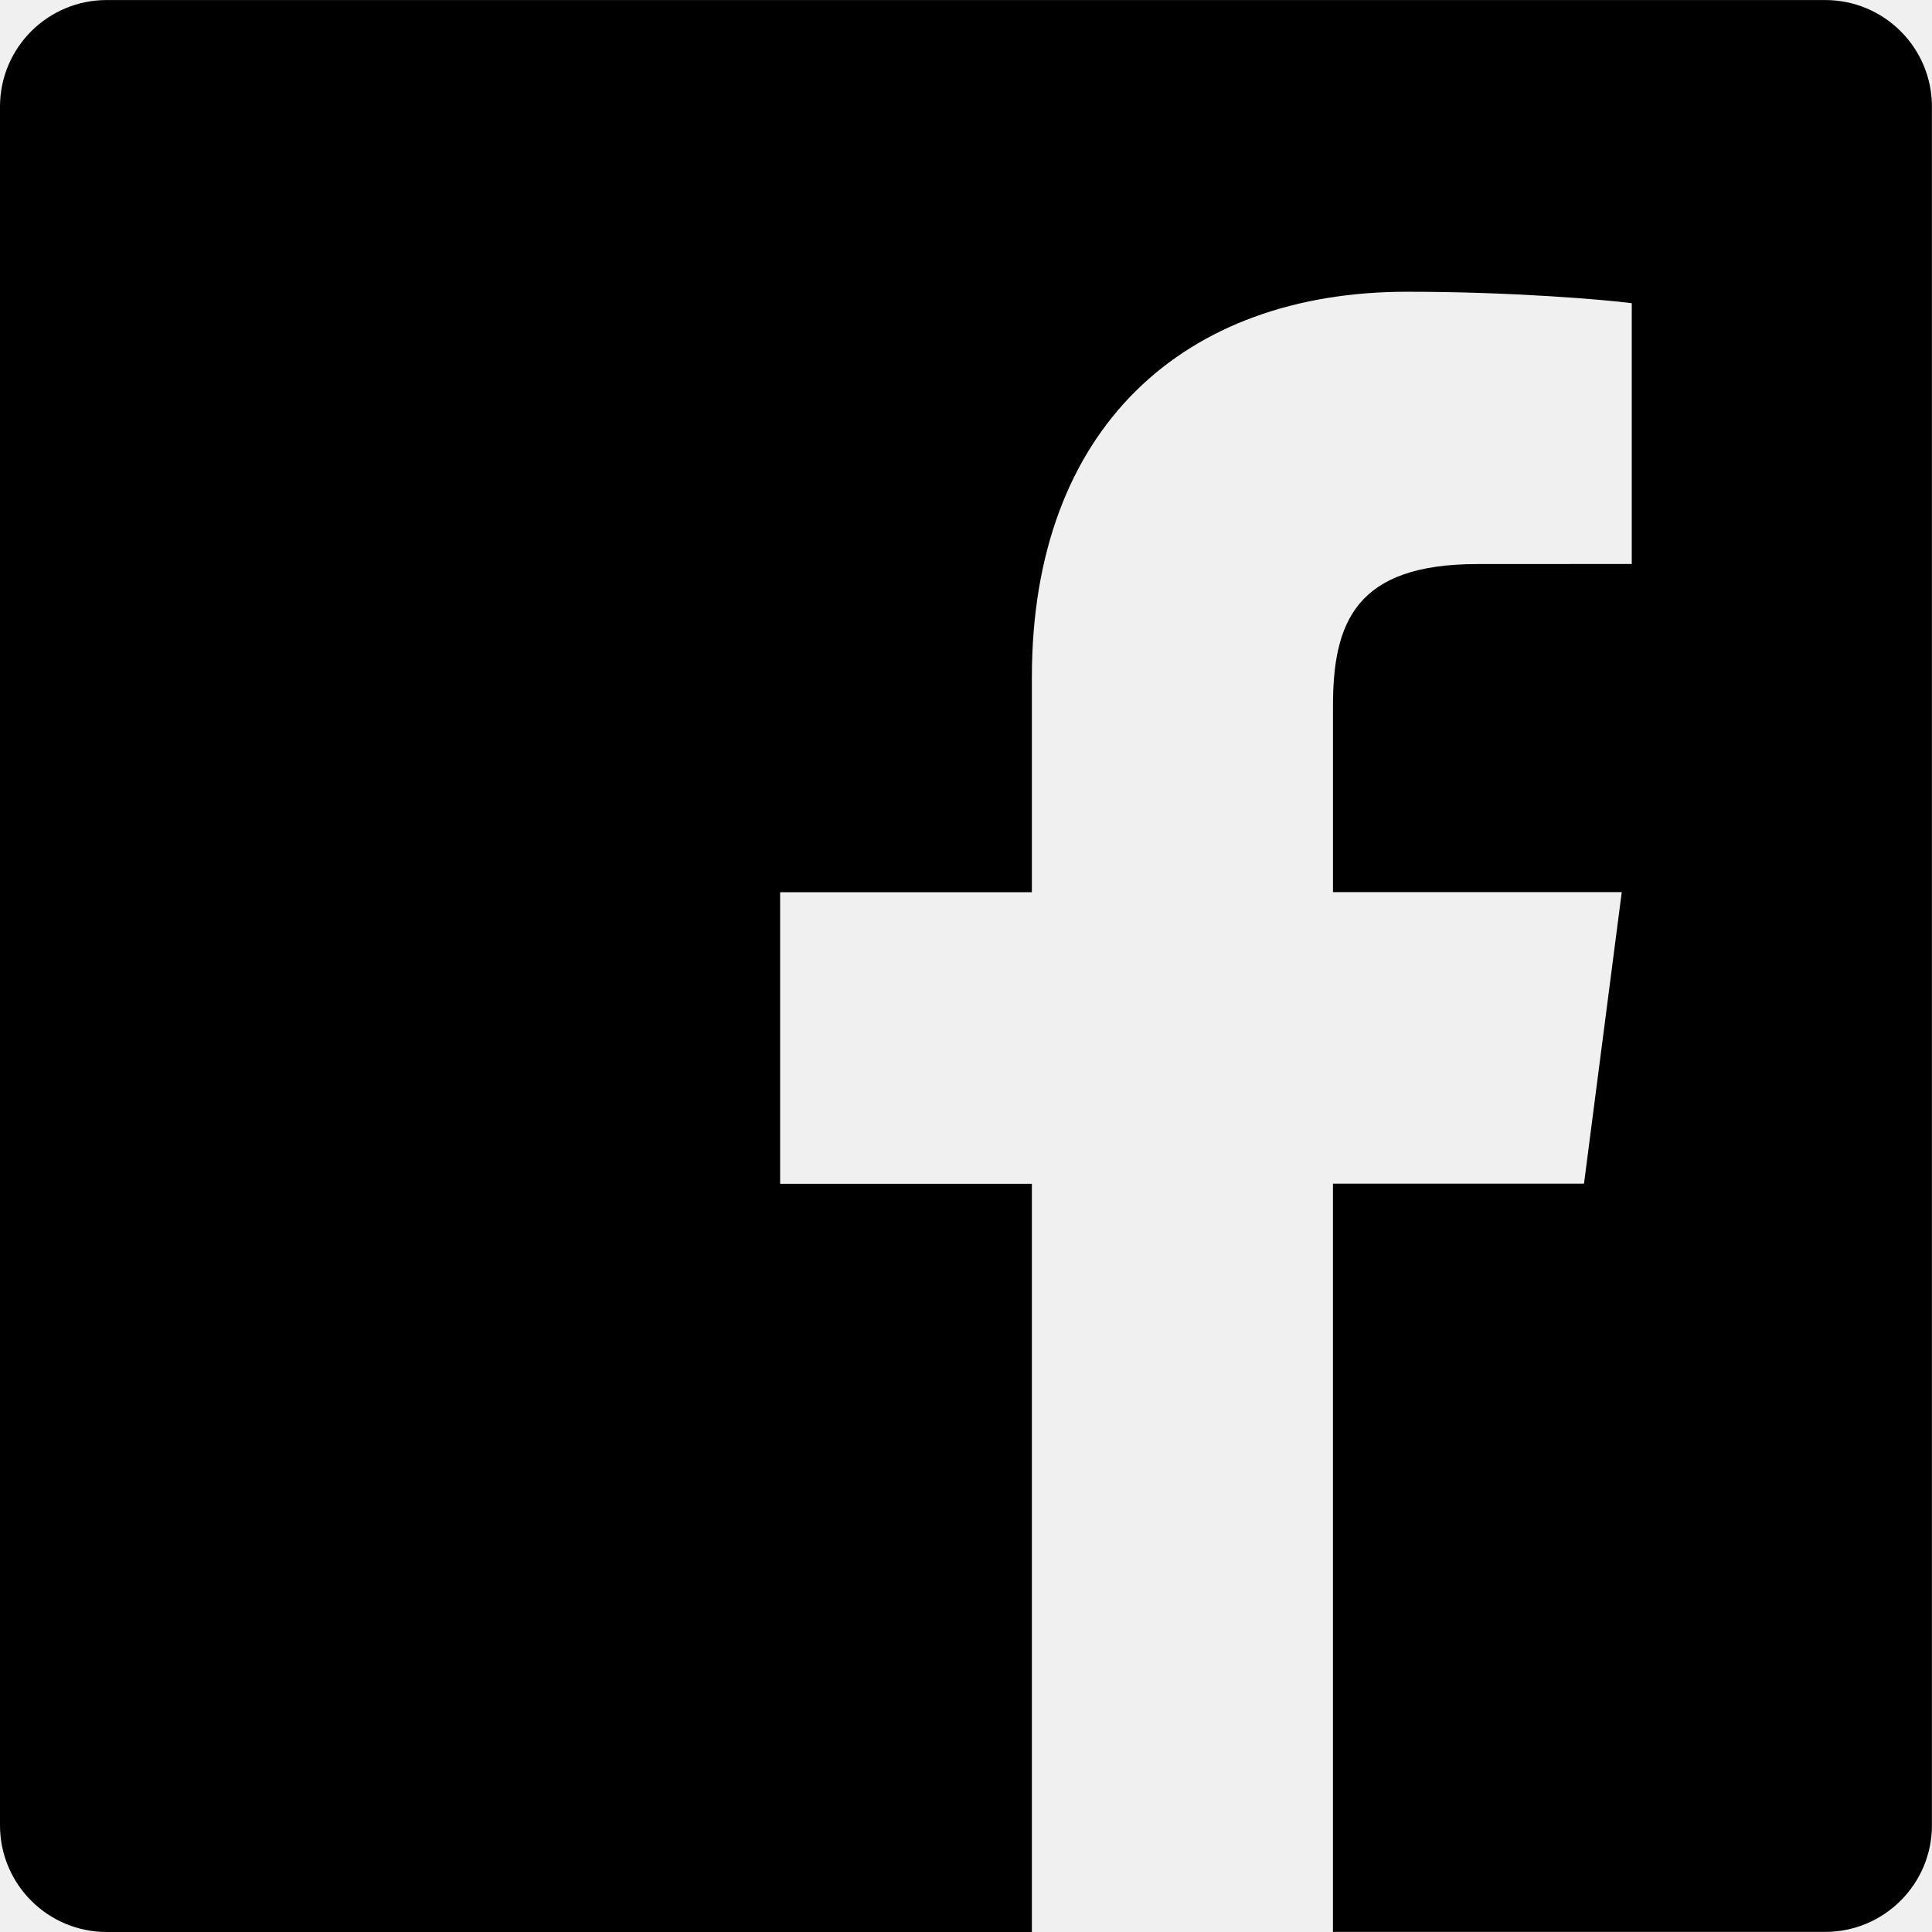
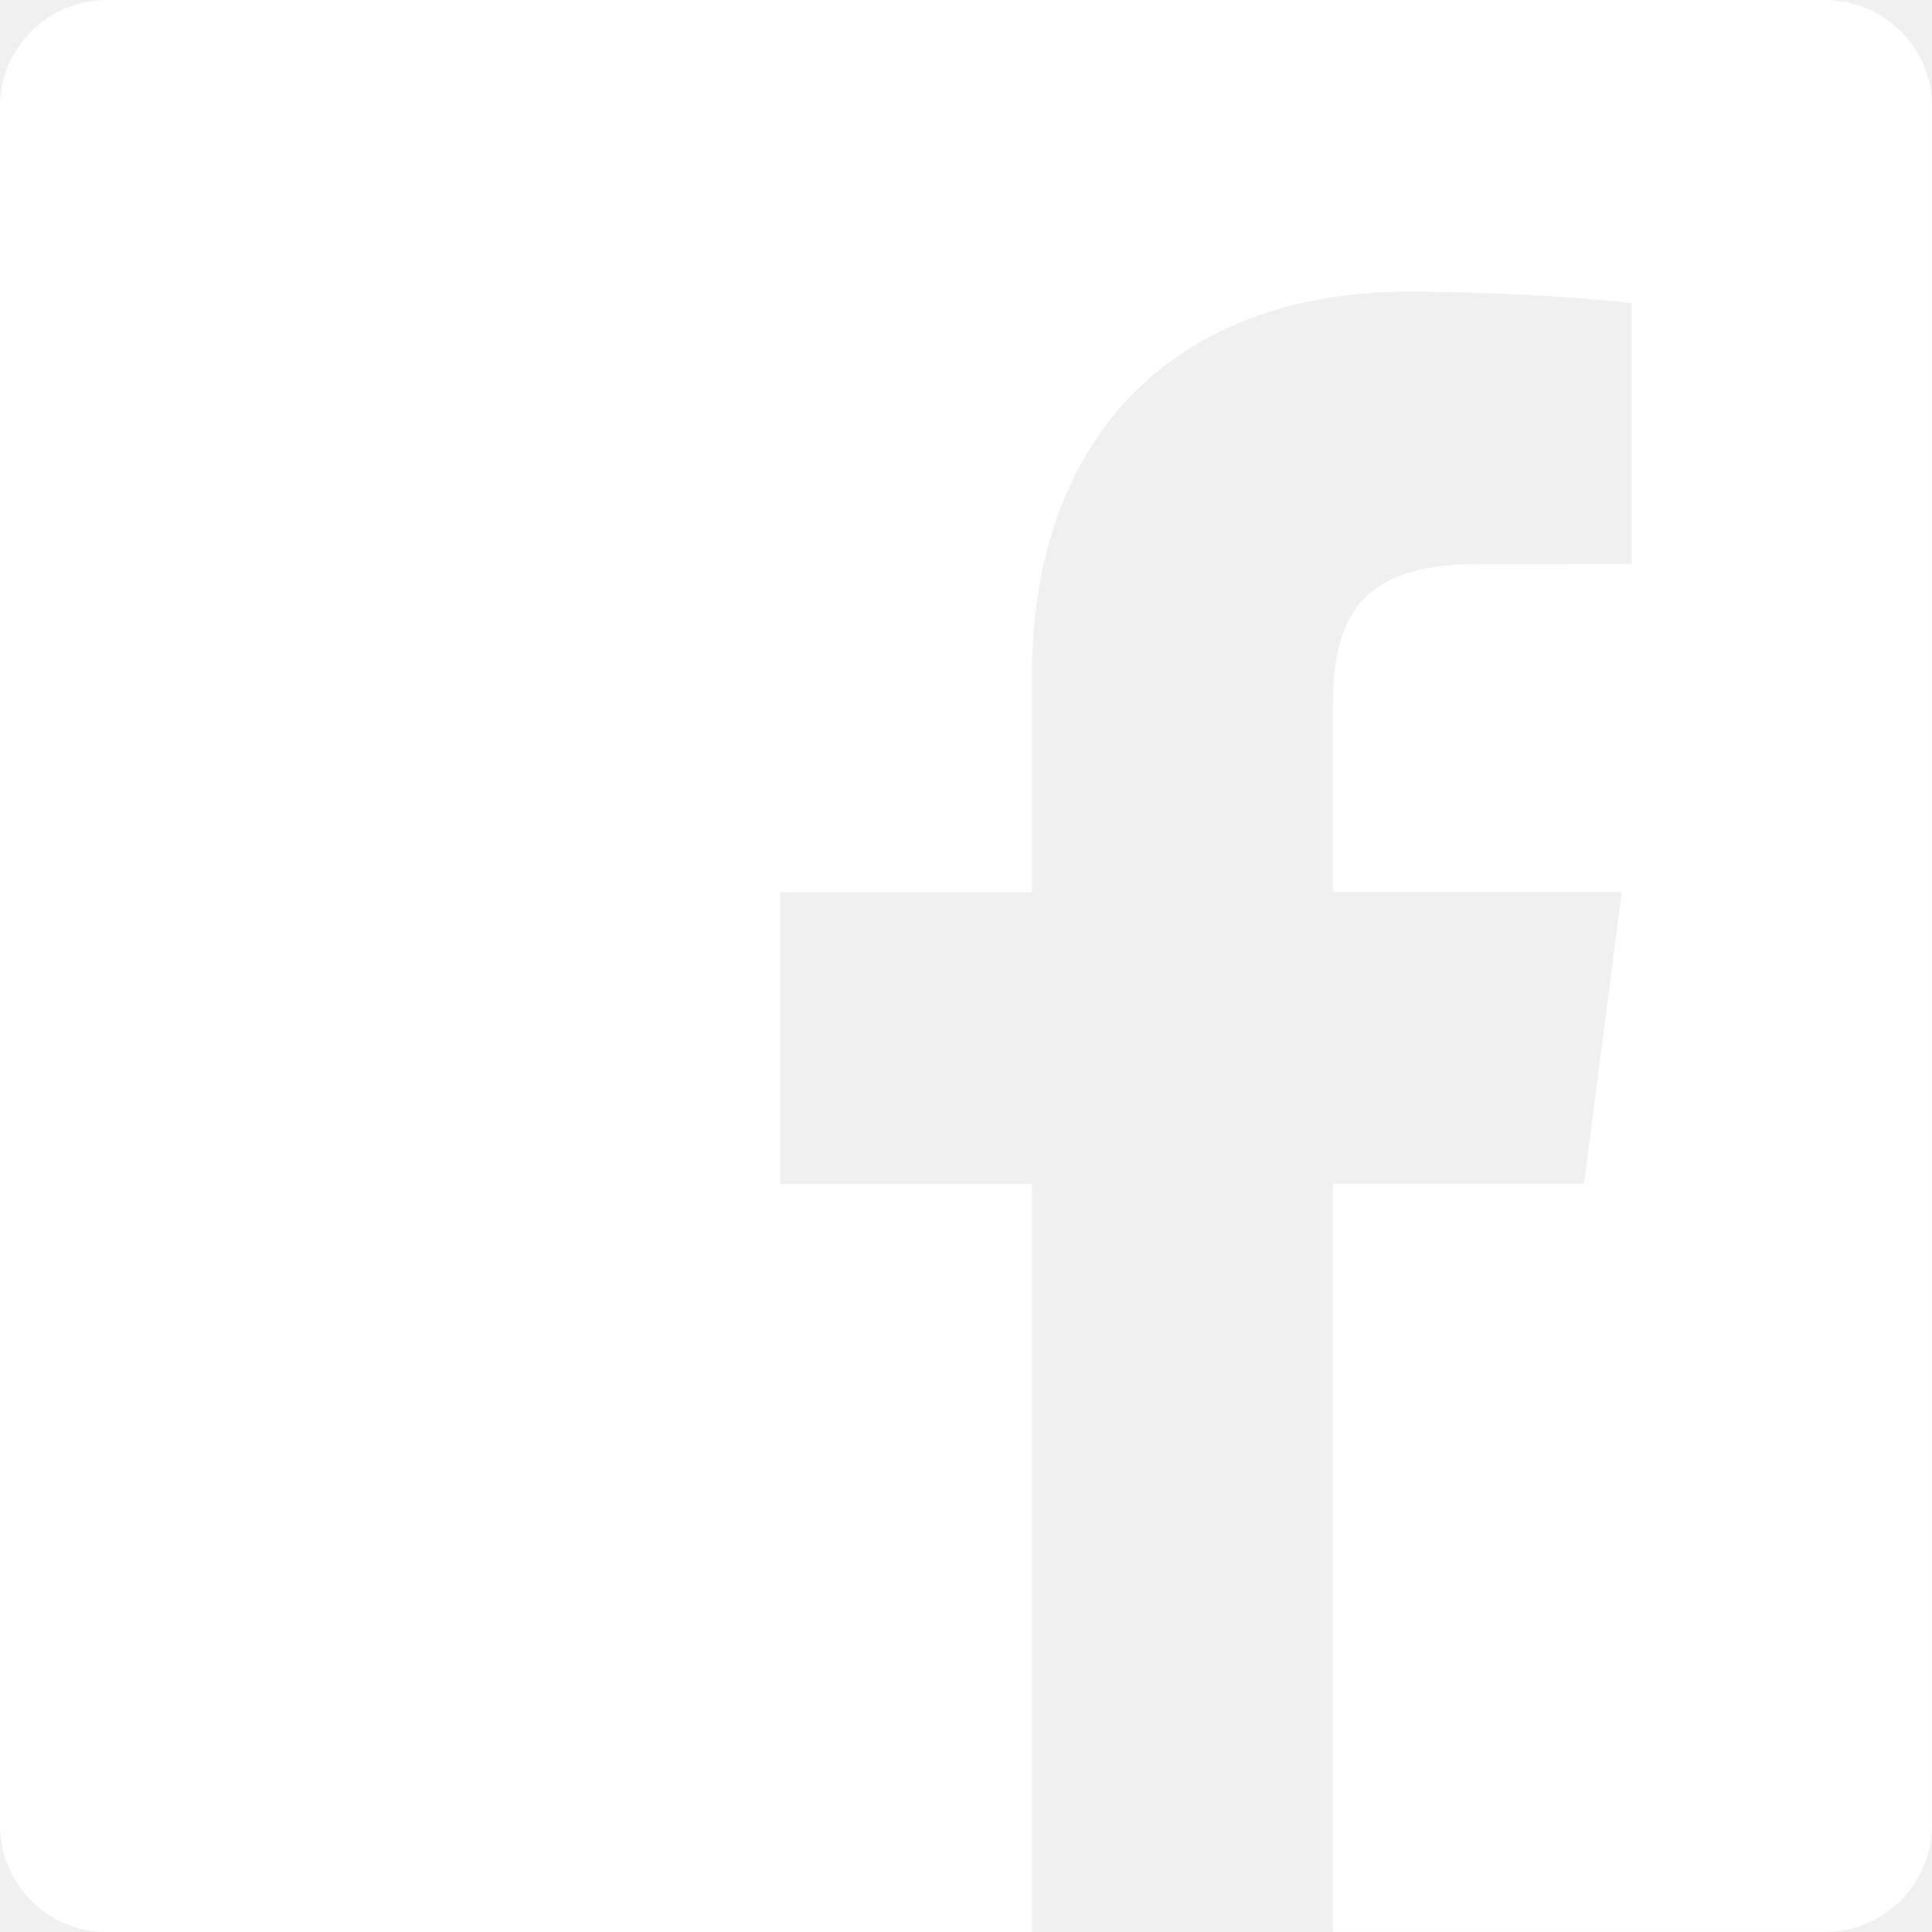
- <svg xmlns="http://www.w3.org/2000/svg" fill="#000000" version="1.1" id="Capa_1" width="800px" height="800px" viewBox="0 0 60.734 60.733" xml:space="preserve">
+ <svg xmlns="http://www.w3.org/2000/svg" fill="#ffffff" version="1.1" id="Capa_1" width="800px" height="800px" viewBox="0 0 60.734 60.733" xml:space="preserve">
  <g>
    <path d="M57.378,0.001H3.352C1.502,0.001,0,1.5,0,3.353v54.026c0,1.853,1.502,3.354,3.352,3.354h29.086V37.214h-7.914v-9.167h7.914   v-6.76c0-7.843,4.789-12.116,11.787-12.116c3.355,0,6.232,0.251,7.071,0.36v8.198l-4.854,0.002c-3.805,0-4.539,1.809-4.539,4.462   v5.851h9.078l-1.187,9.166h-7.892v23.52h15.475c1.852,0,3.355-1.503,3.355-3.351V3.351C60.731,1.5,59.23,0.001,57.378,0.001z" />
  </g>
</svg>
